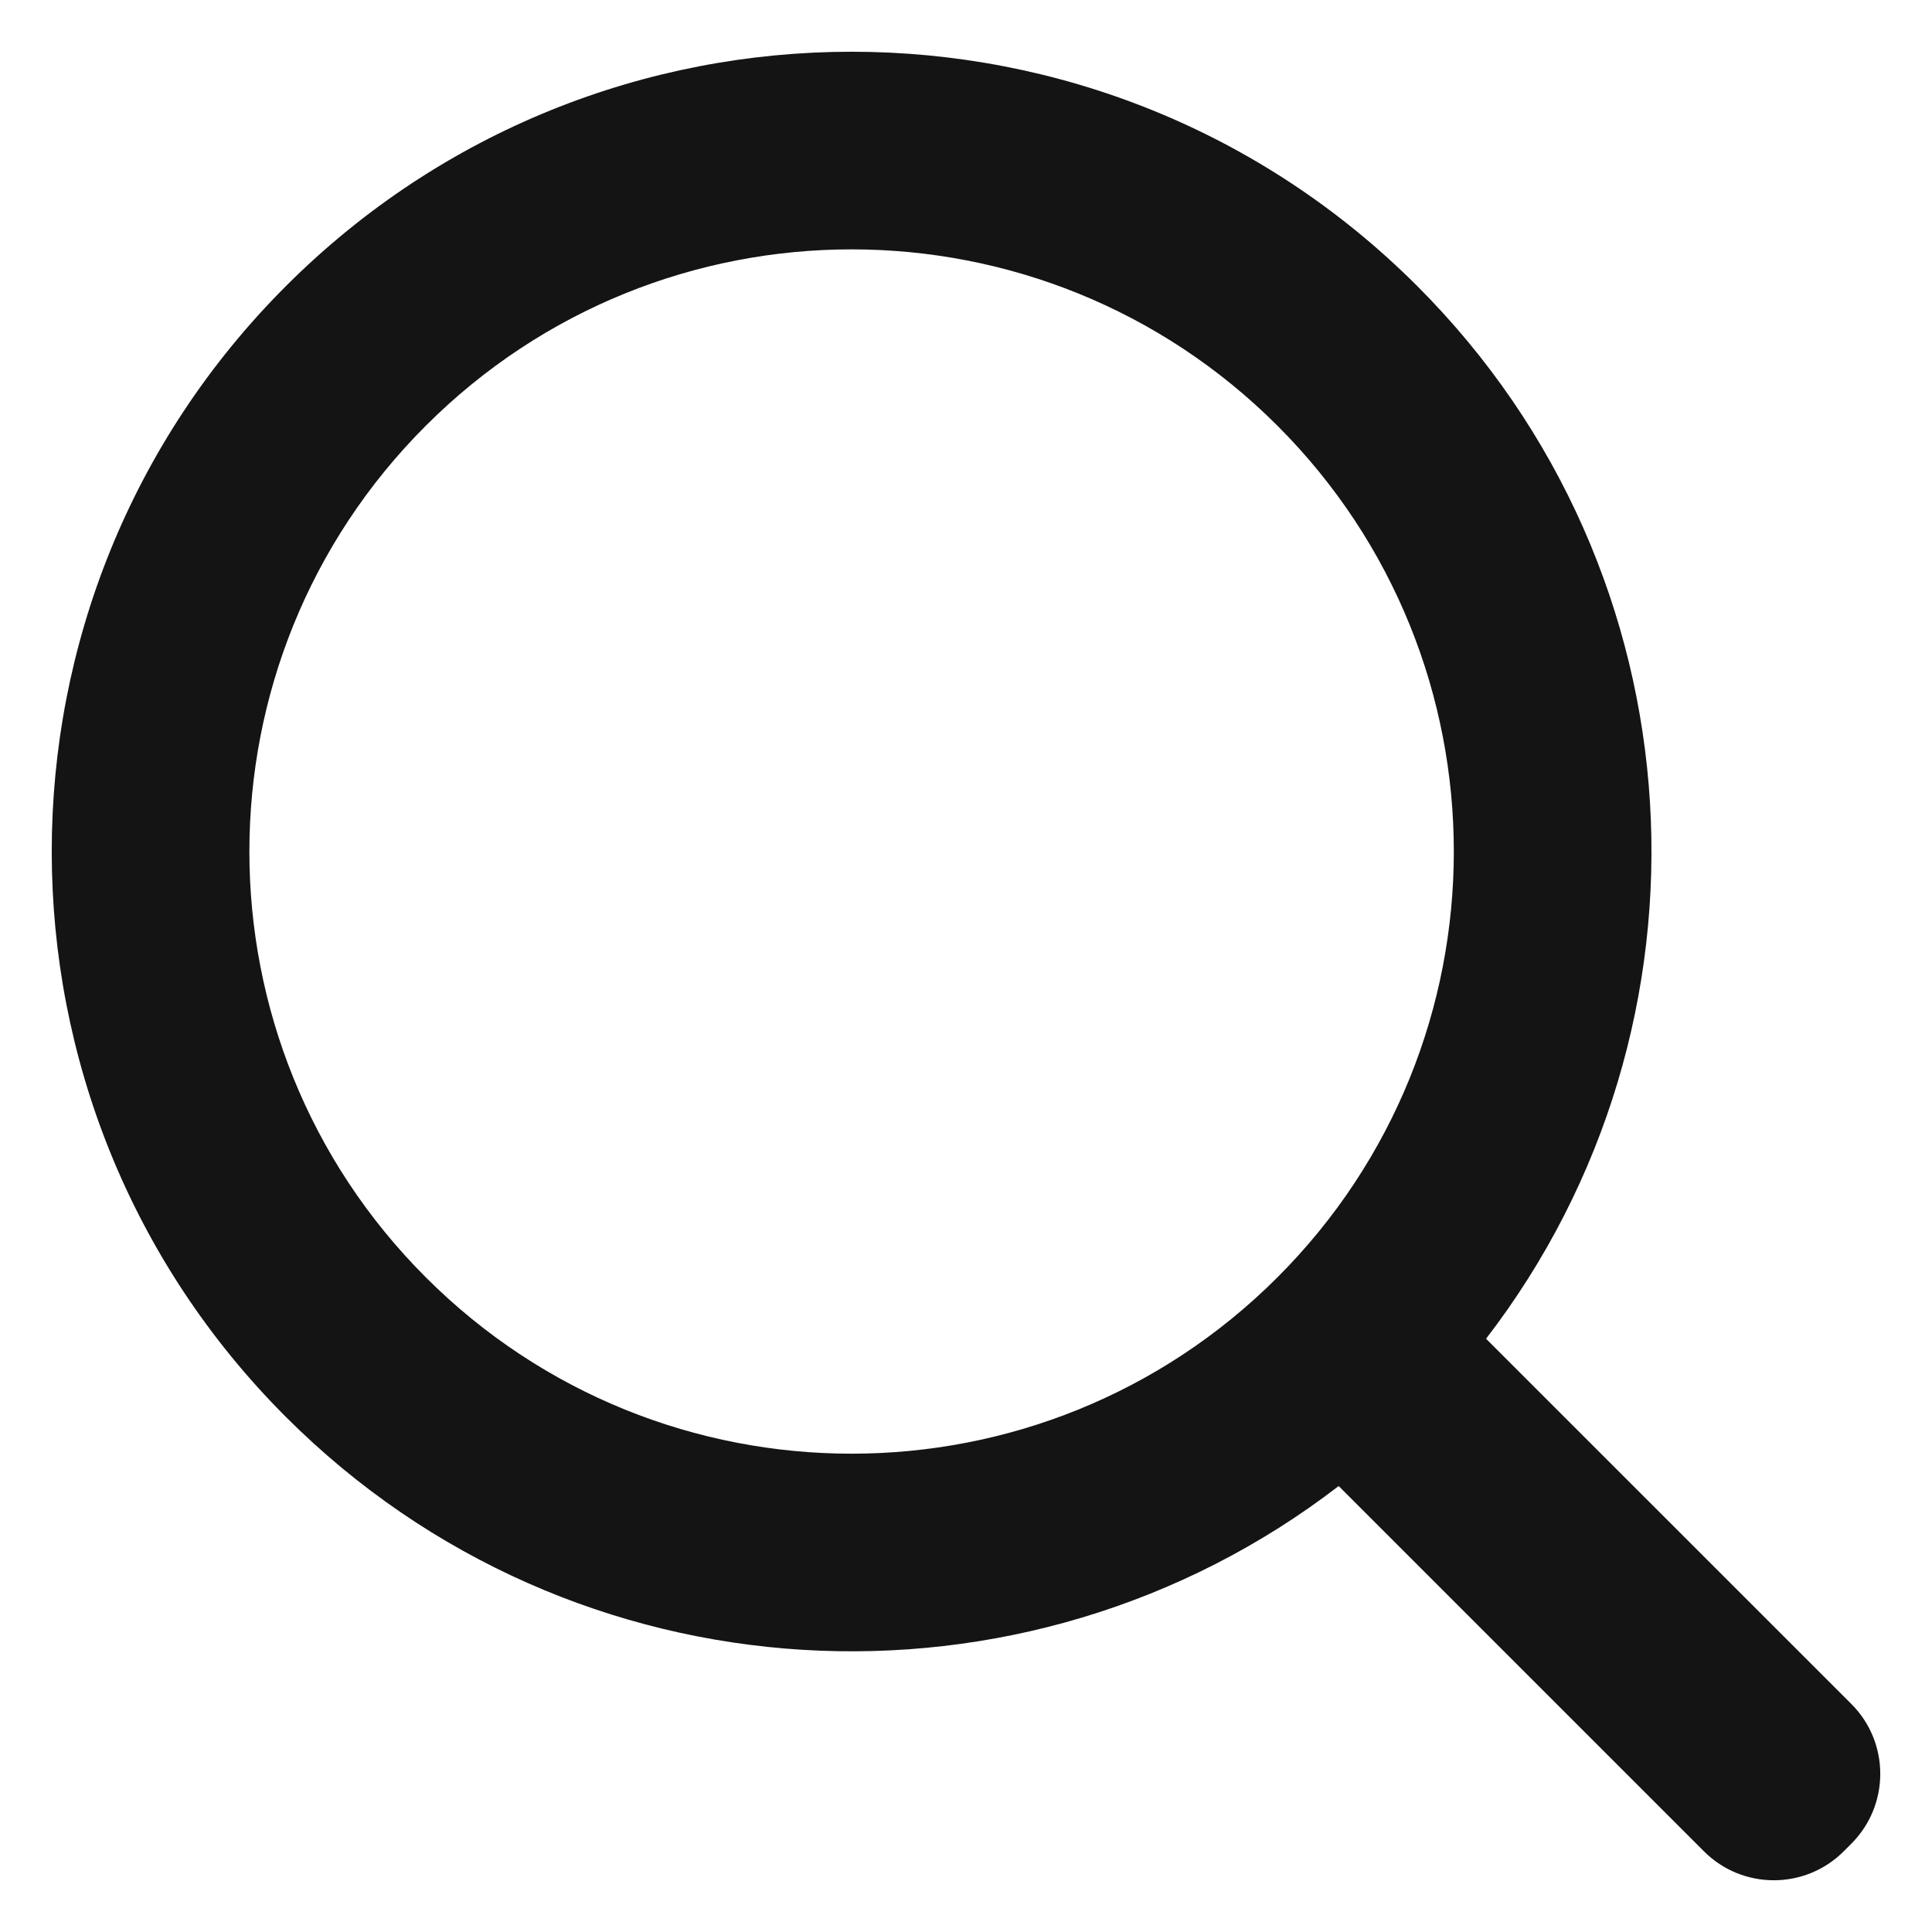
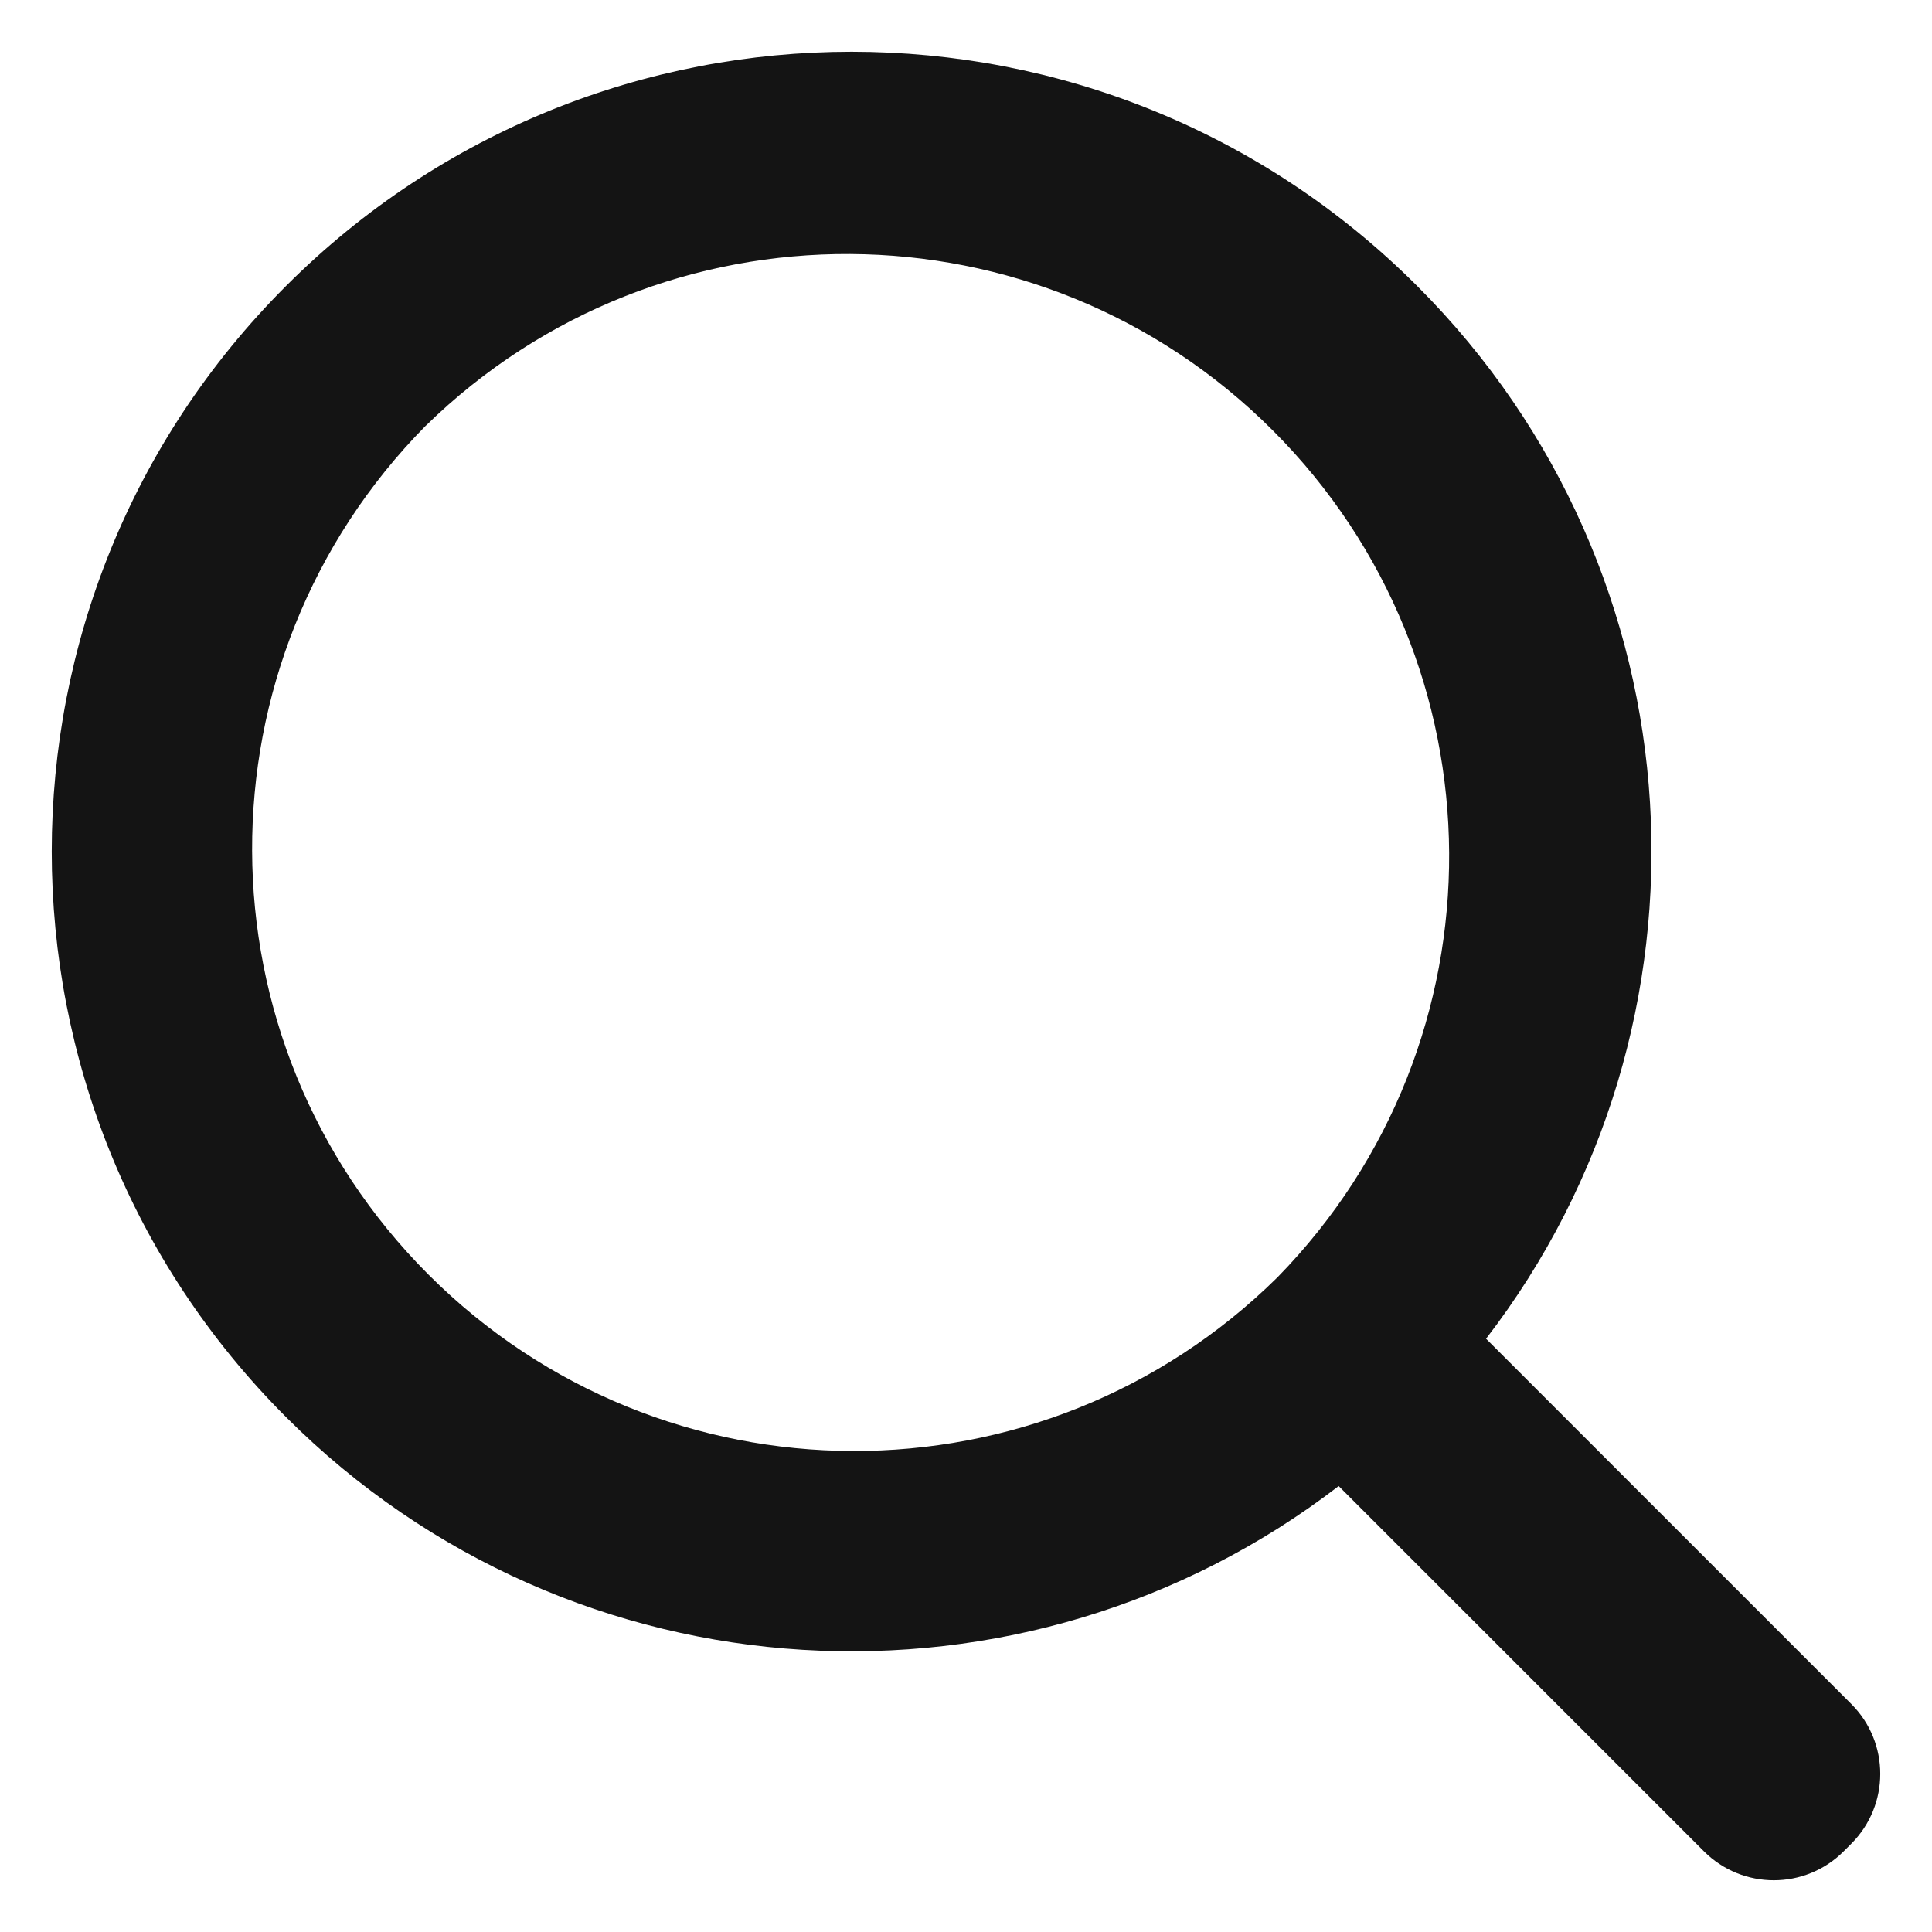
- <svg xmlns="http://www.w3.org/2000/svg" width="28" height="28" viewBox="0 0 28 28" fill="none">
-   <path fill-rule="evenodd" clip-rule="evenodd" d="M20.539 4.145C16.012 -0.382 8.672 -0.382 4.145 4.145C-0.382 8.671 -0.382 16.011 4.145 20.537C8.31 24.701 14.855 25.035 19.401 21.537L24.695 26.831C25.254 27.39 26.161 27.39 26.72 26.831L26.831 26.72C27.39 26.161 27.39 25.254 26.831 24.695L21.537 19.402C25.037 14.856 24.705 8.31 20.539 4.145ZM6.171 6.17C9.579 2.762 15.105 2.762 18.514 6.17C21.922 9.578 21.922 15.104 18.514 18.512C15.105 21.92 9.579 21.92 6.171 18.512C2.762 15.104 2.762 9.578 6.171 6.17Z" fill="#141414" />
+ <svg xmlns="http://www.w3.org/2000/svg" width="28" height="28" fill="none">
+   <path fill-rule="evenodd" clip-rule="evenodd" d="M20.539 4.145c-4.527-4.527-11.867-4.527-16.394 0-4.527 4.526-4.527 11.866 0 16.392 4.165 4.164 10.71 4.498 15.256 1l5.294 5.294a1.432 1.432 0 002.025 0l.11-.11c.56-.56.56-1.467 0-2.026l-5.293-5.293c3.5-4.546 3.168-11.092-.998-15.257zM6.171 6.17a8.728 8.728 0 0112.343 12.342A8.728 8.728 0 016.17 6.17z" fill="#141414" />
</svg>
